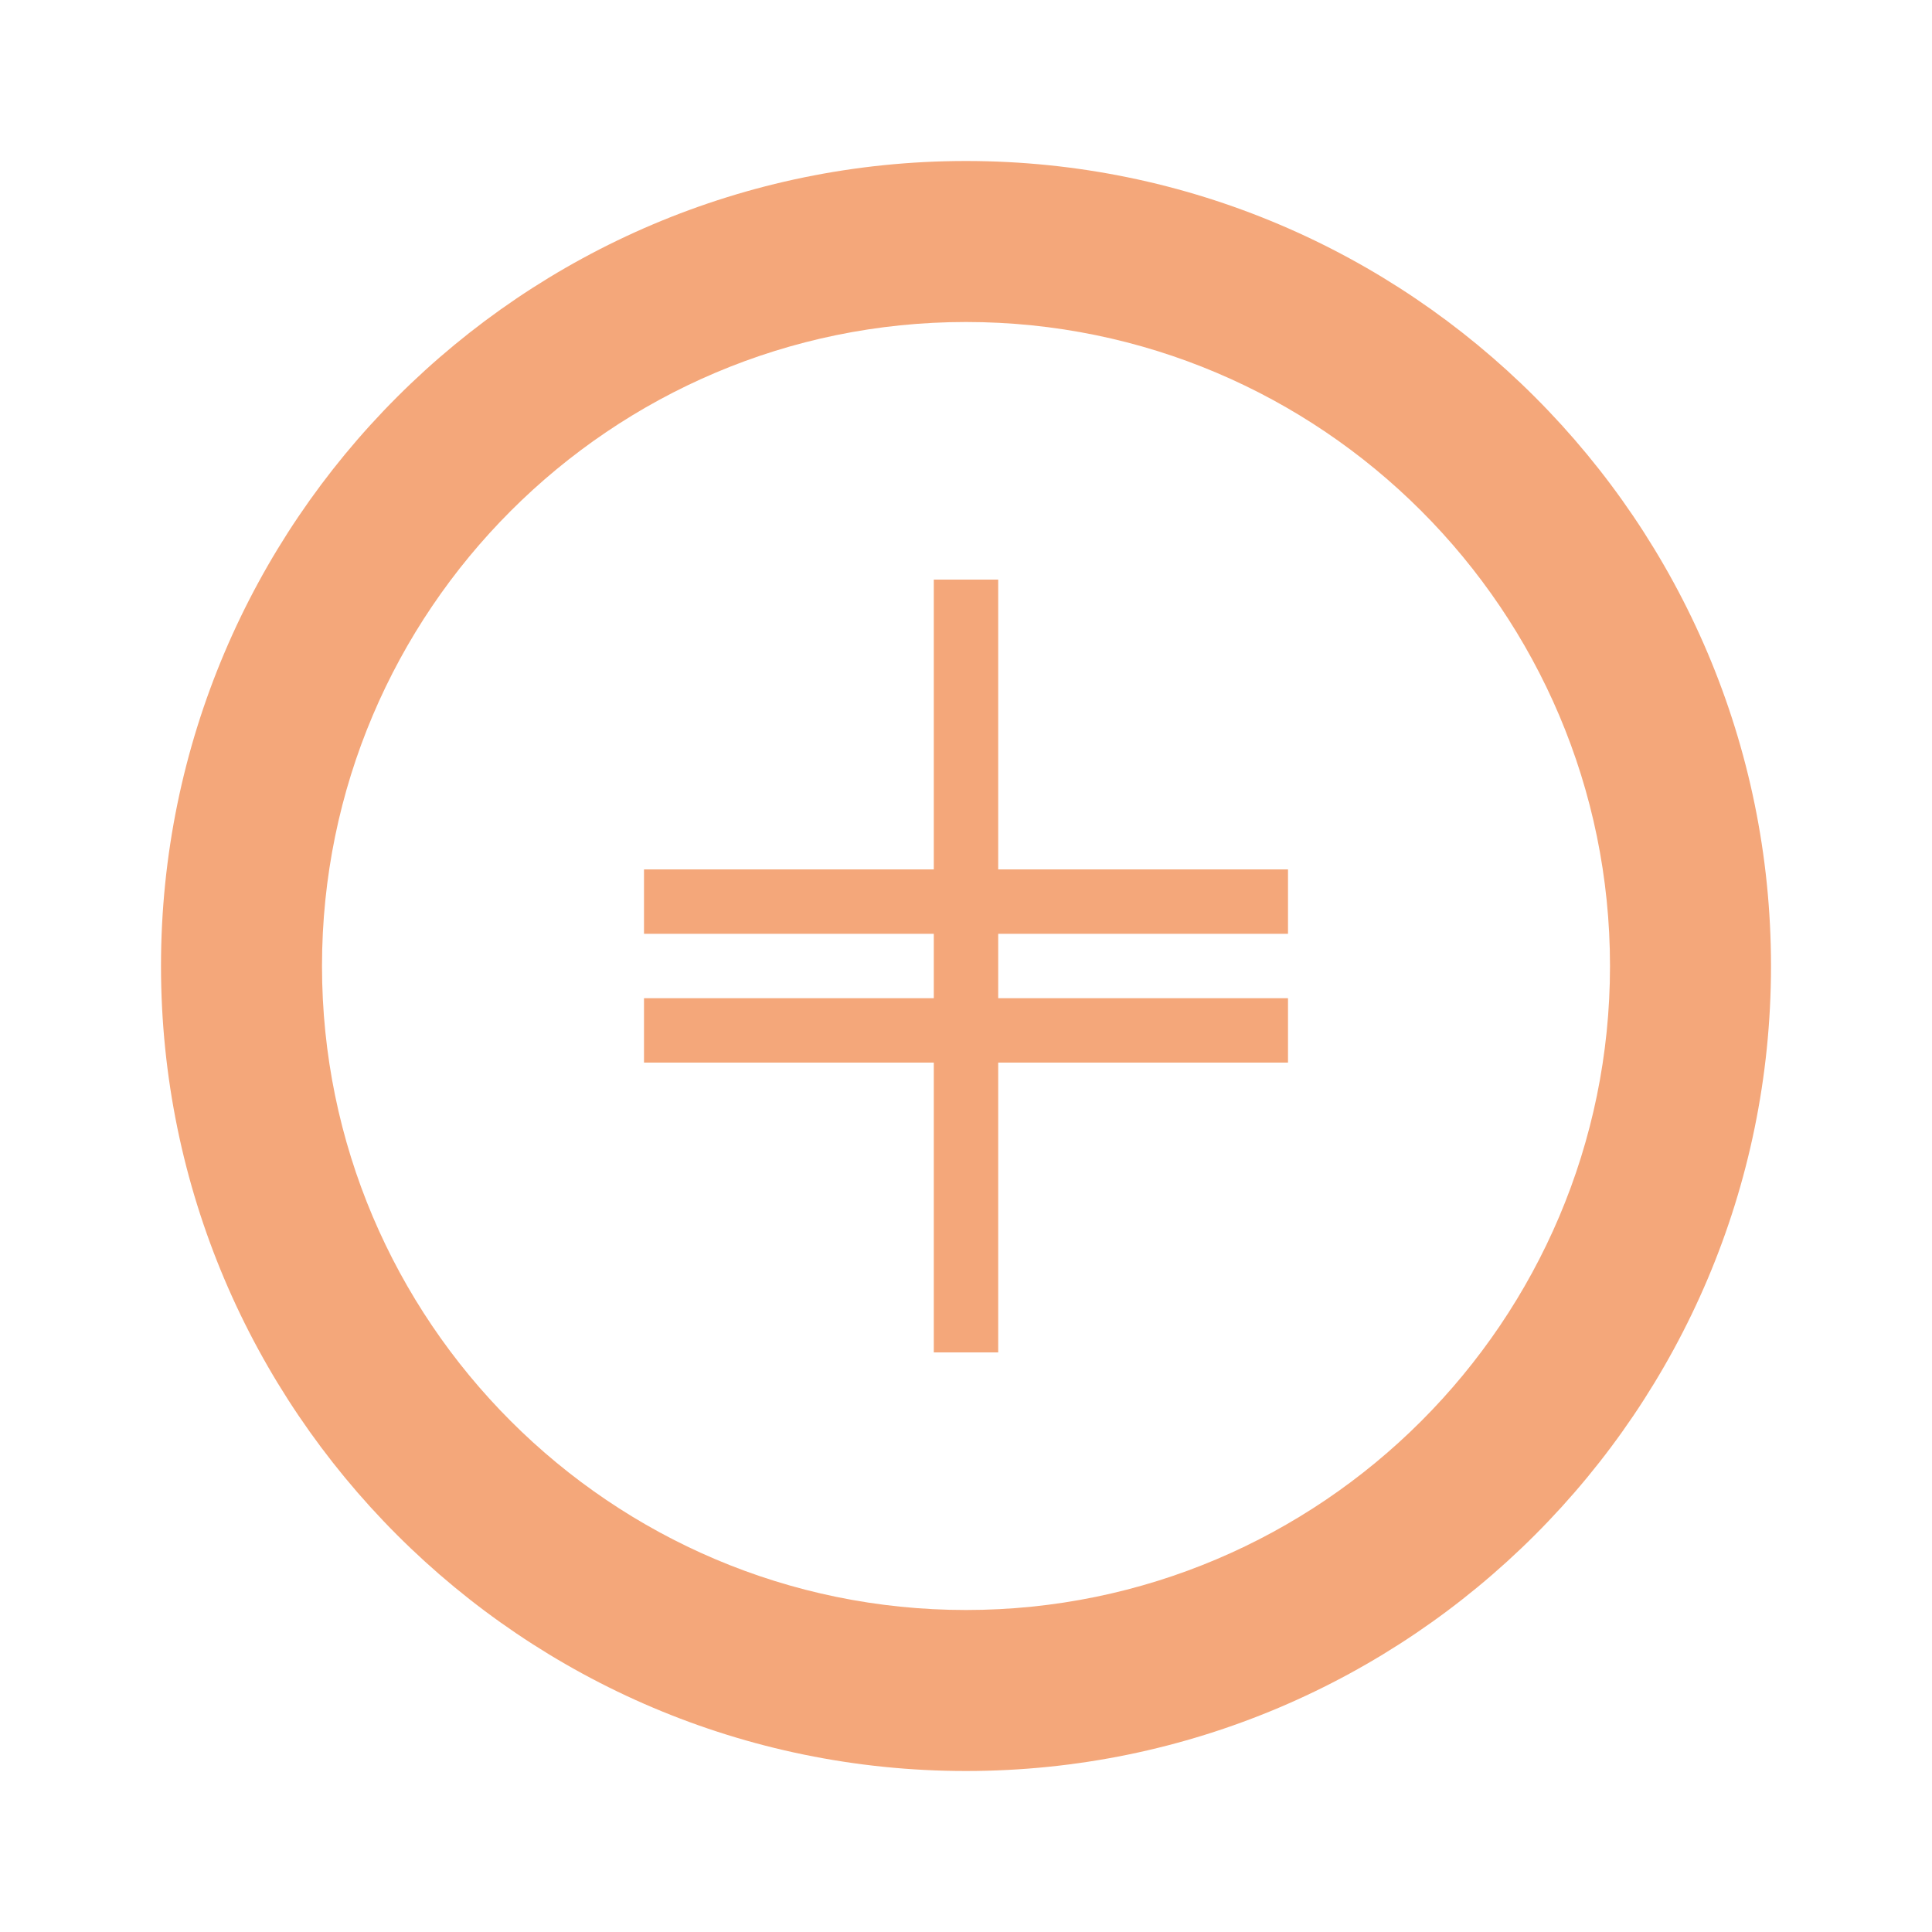
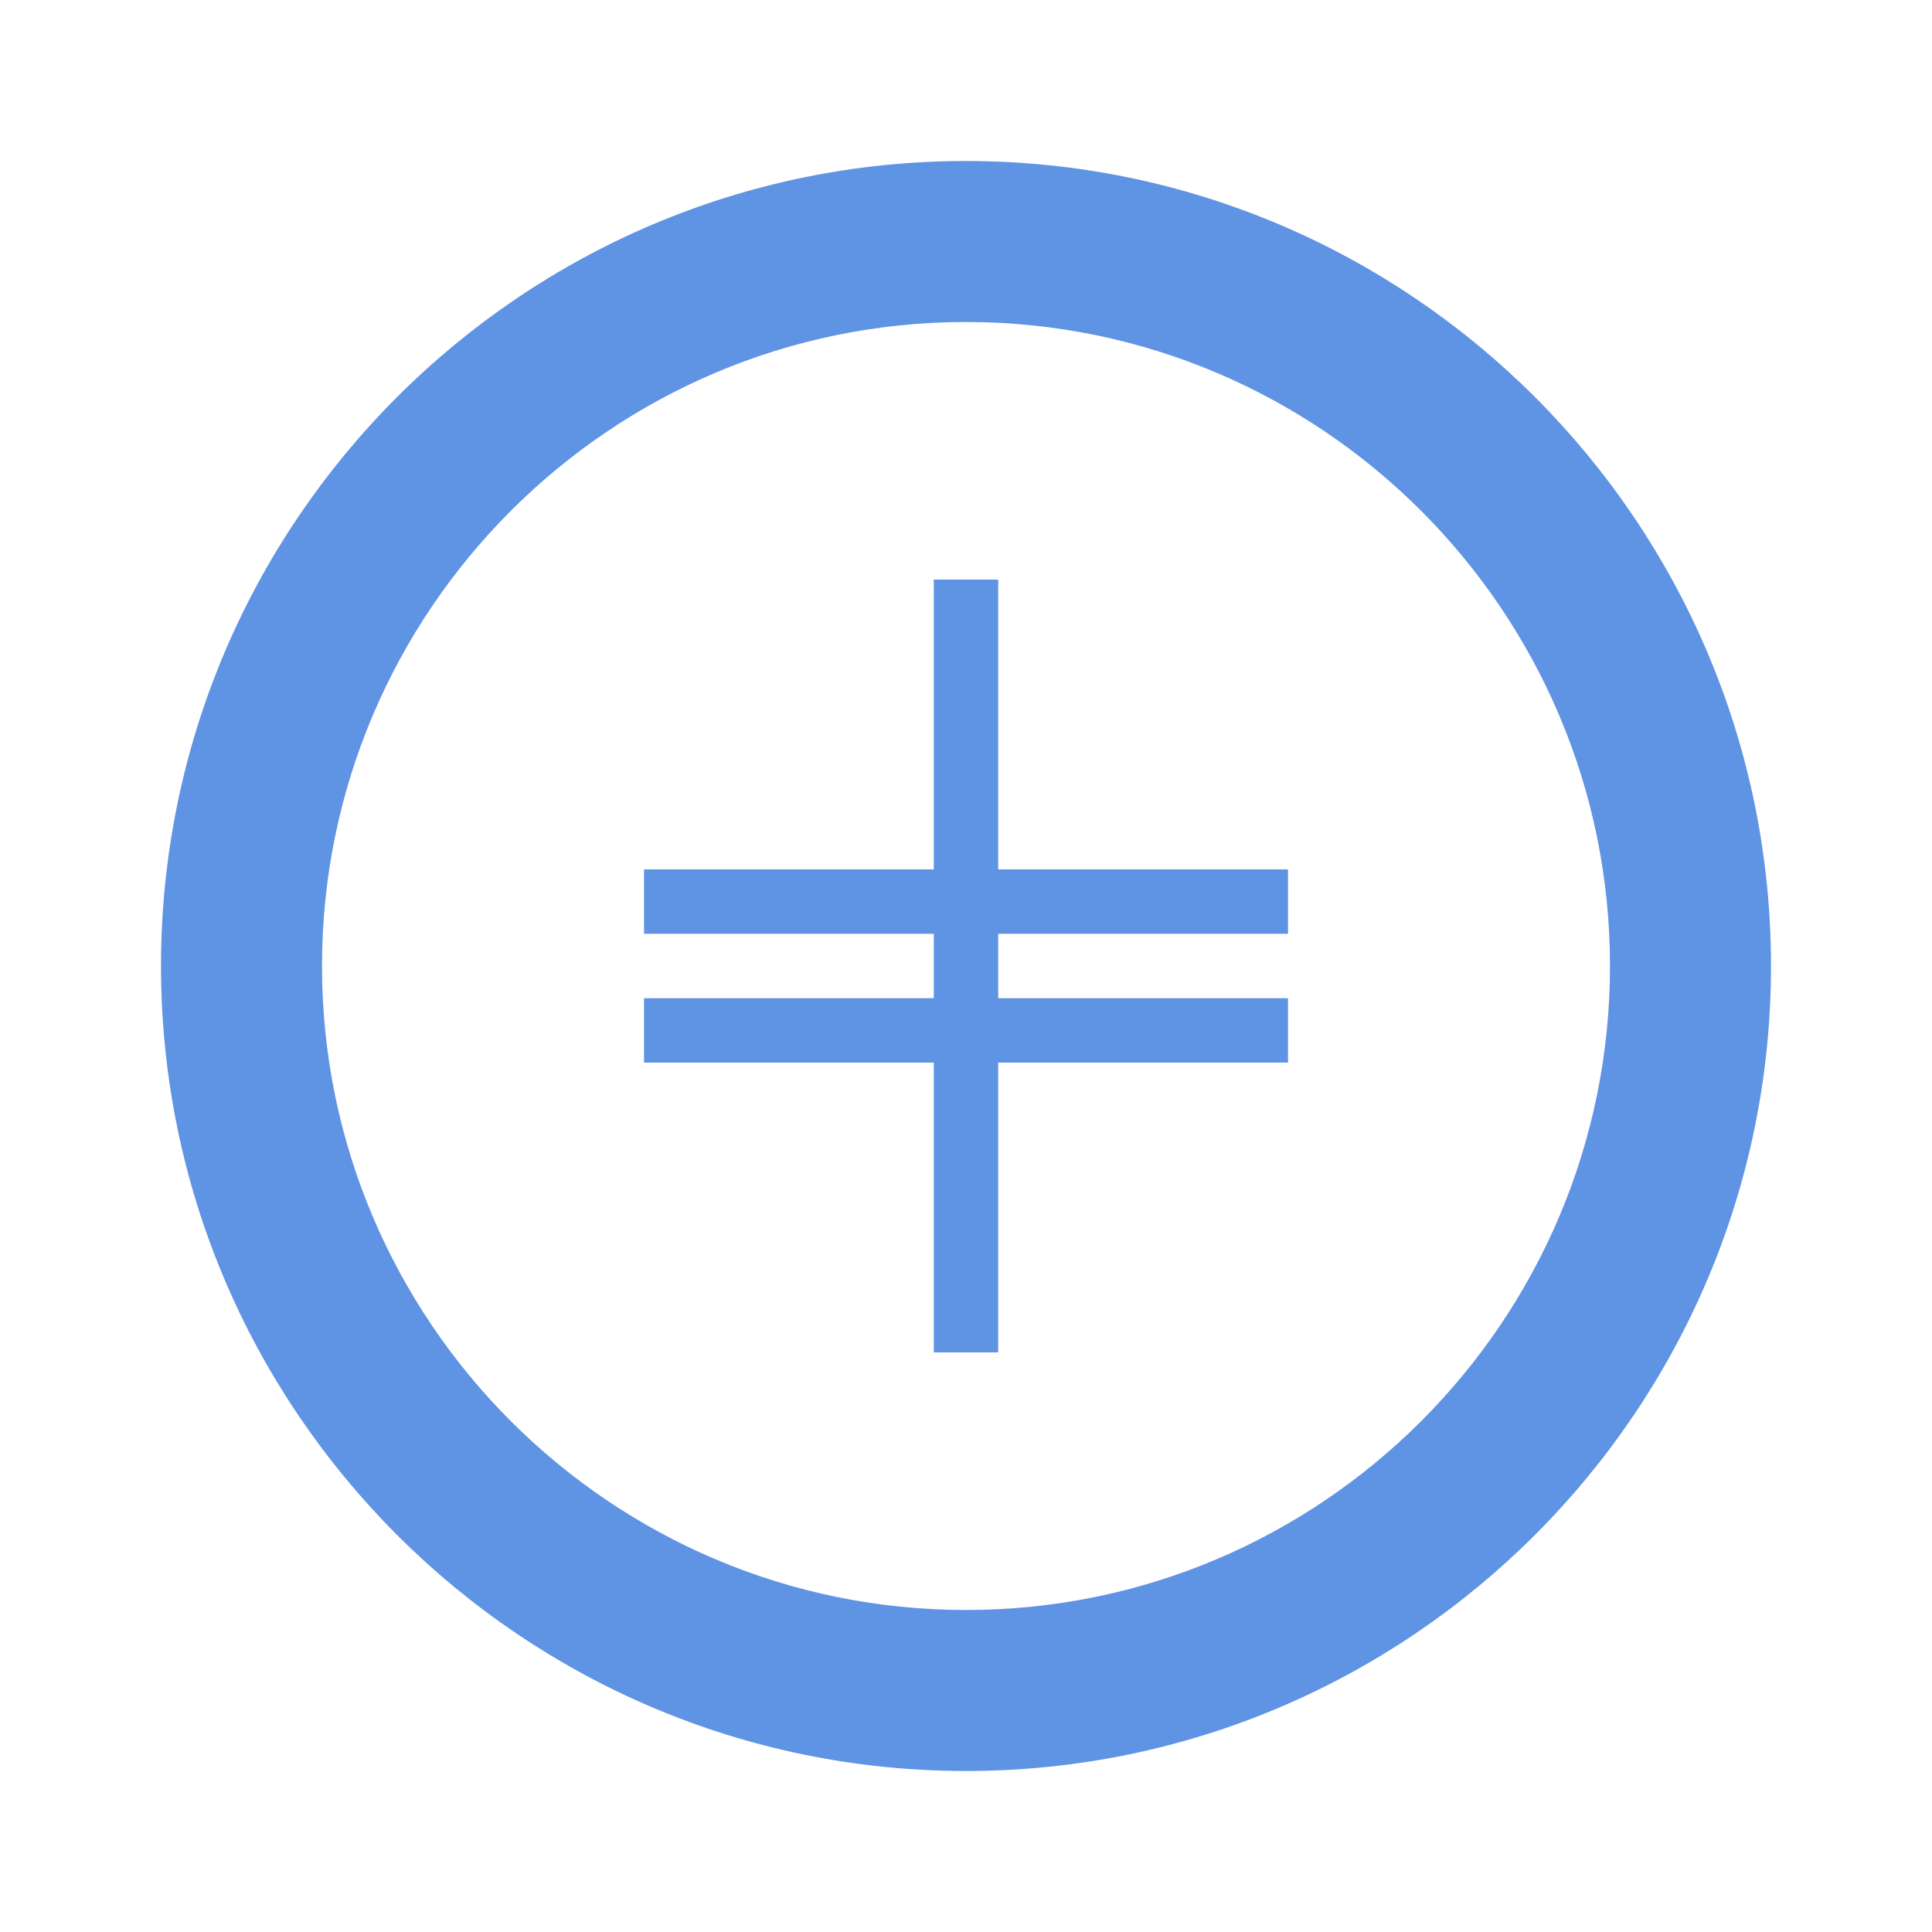
<svg xmlns="http://www.w3.org/2000/svg" width="60" height="60" viewBox="0 0 60 60">
-   <g fill="#F4A77A">
+   <g fill="#5f93e3">
    <path d="M30 5C16.215 5 5 16.215 5 30C5 43.785 16.215 55 30 55C43.785 55 55 43.785 55 30C55 16.215 43.785 5 30 5ZM30 50C18.972 50 10 41.028 10 30C10 18.972 18.972 10 30 10C41.028 10 50 18.972 50 30C50 41.028 41.028 50 30 50Z" />
    <path d="M31 18H29V27H20V29H29V31H20V33H29V42H31V33H40V31H31V29H40V27H31V18Z" />
  </g>
</svg>
